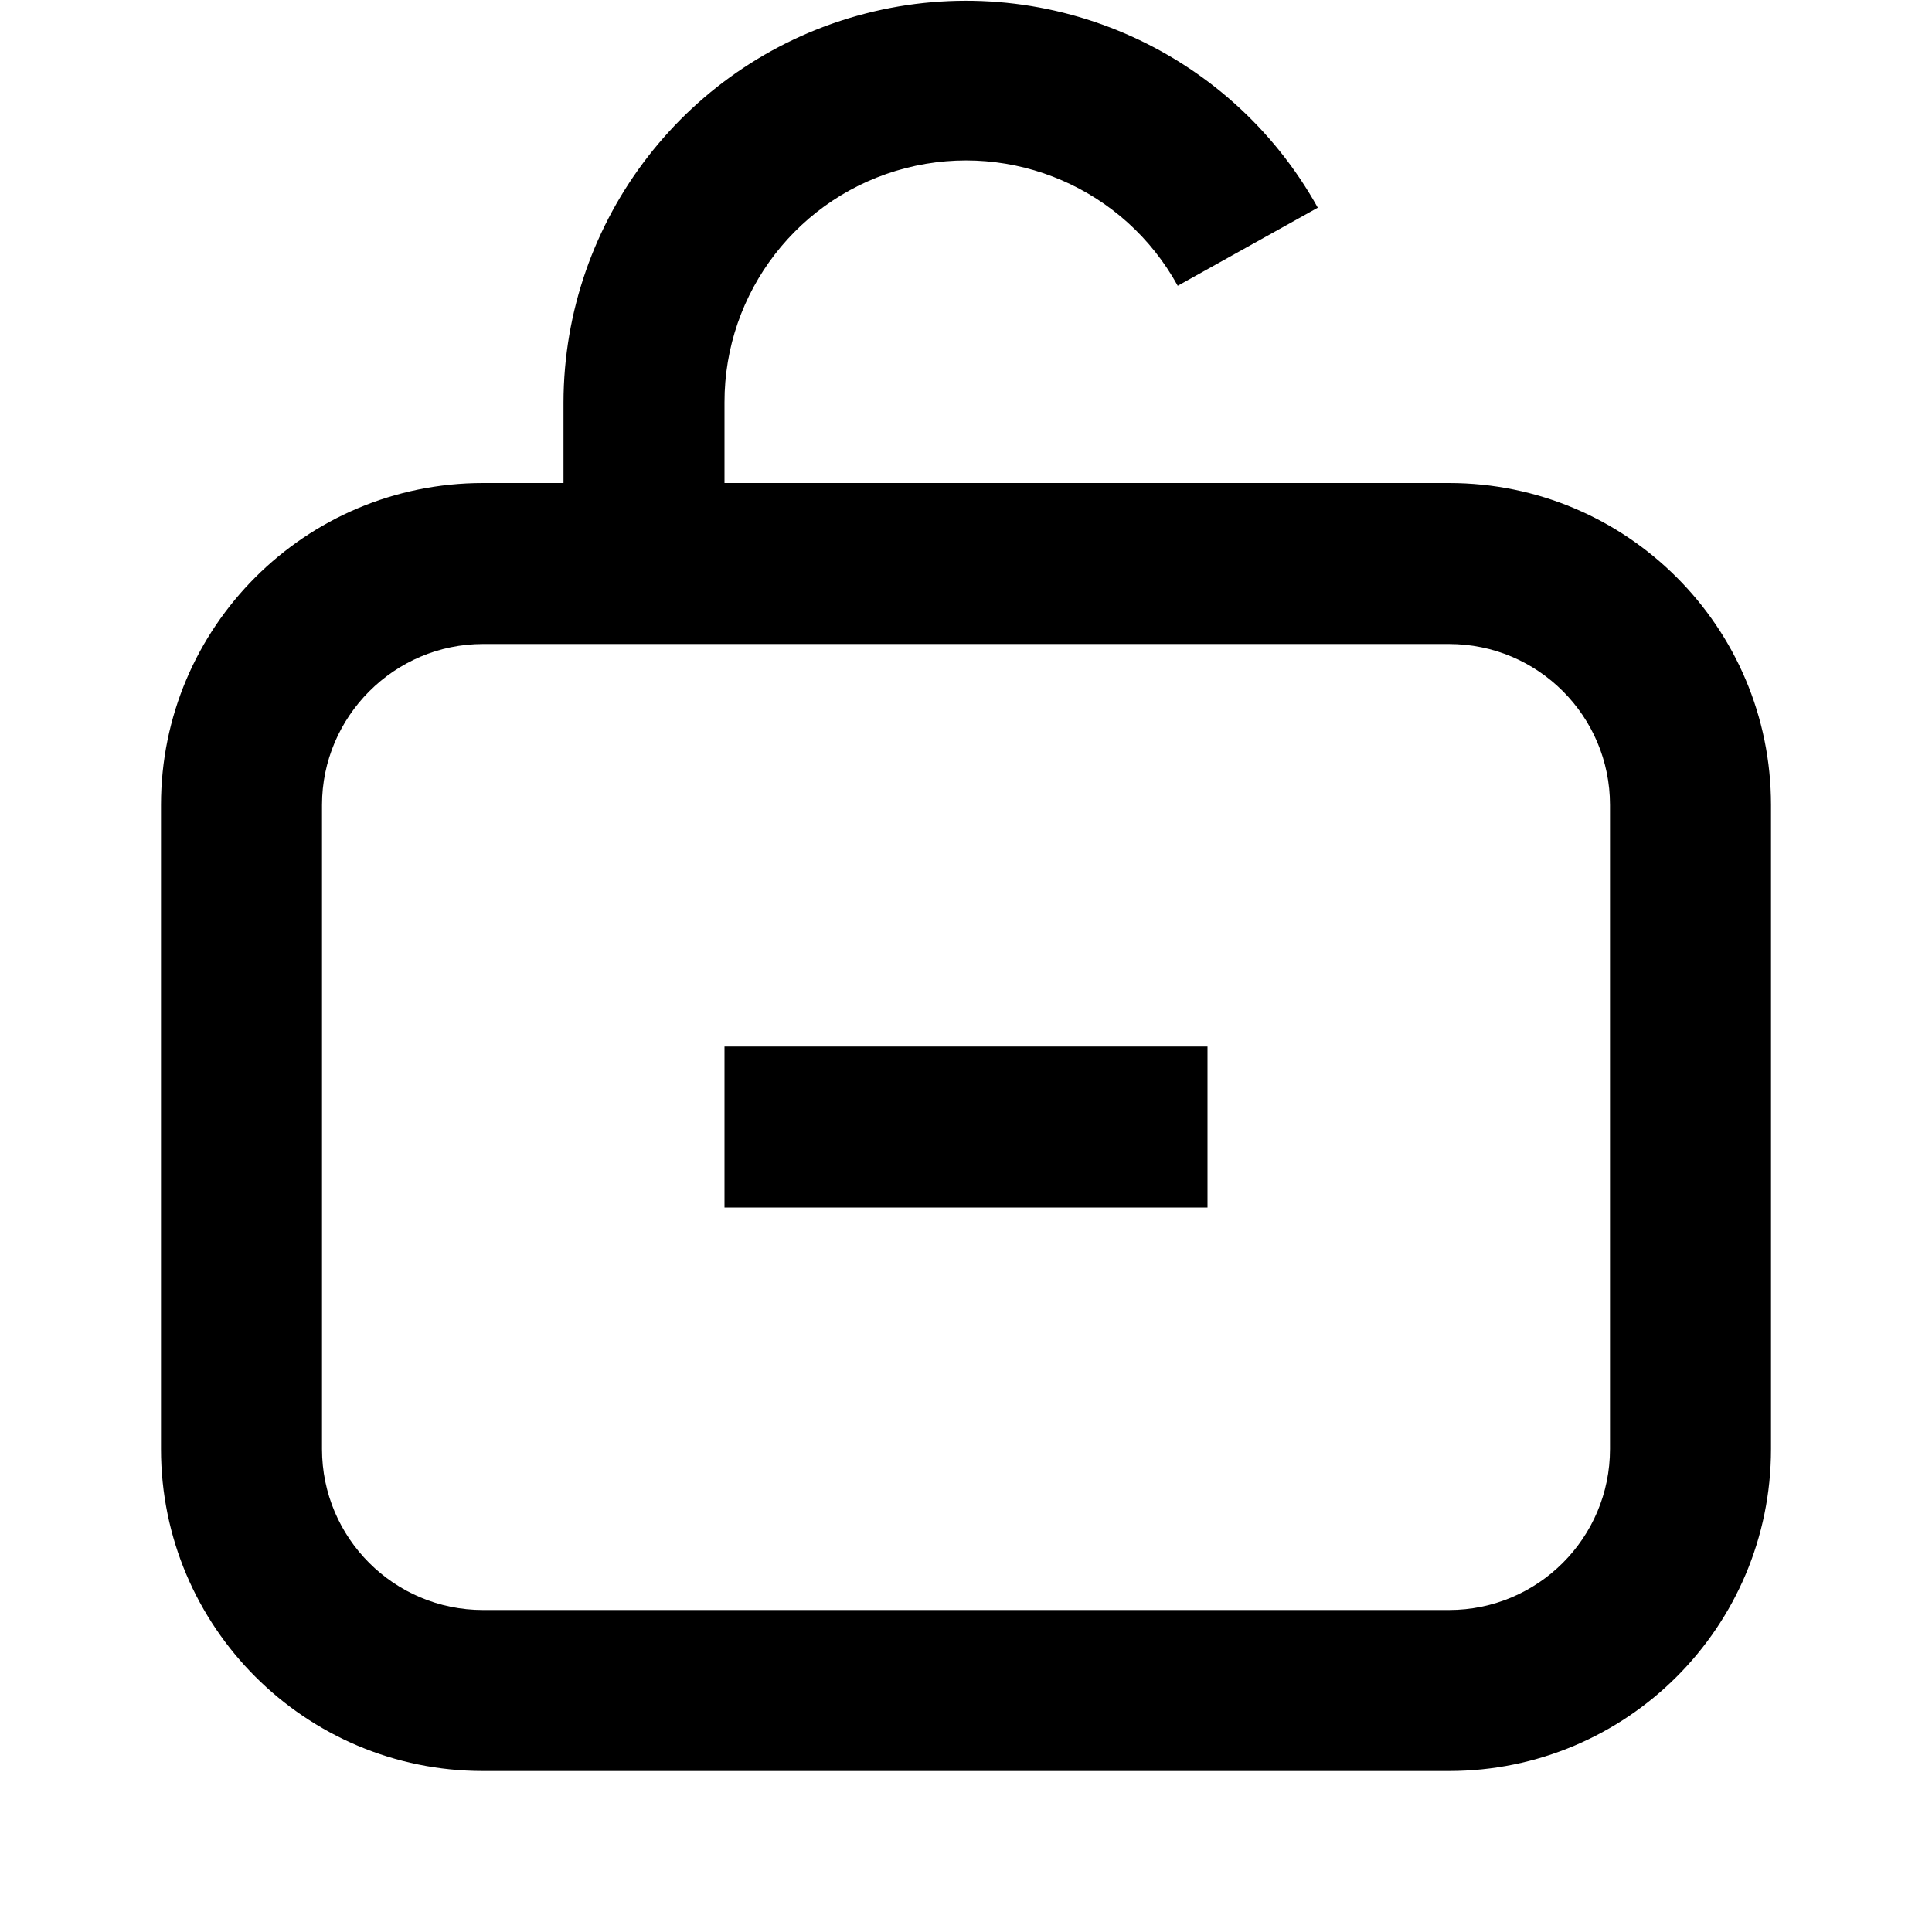
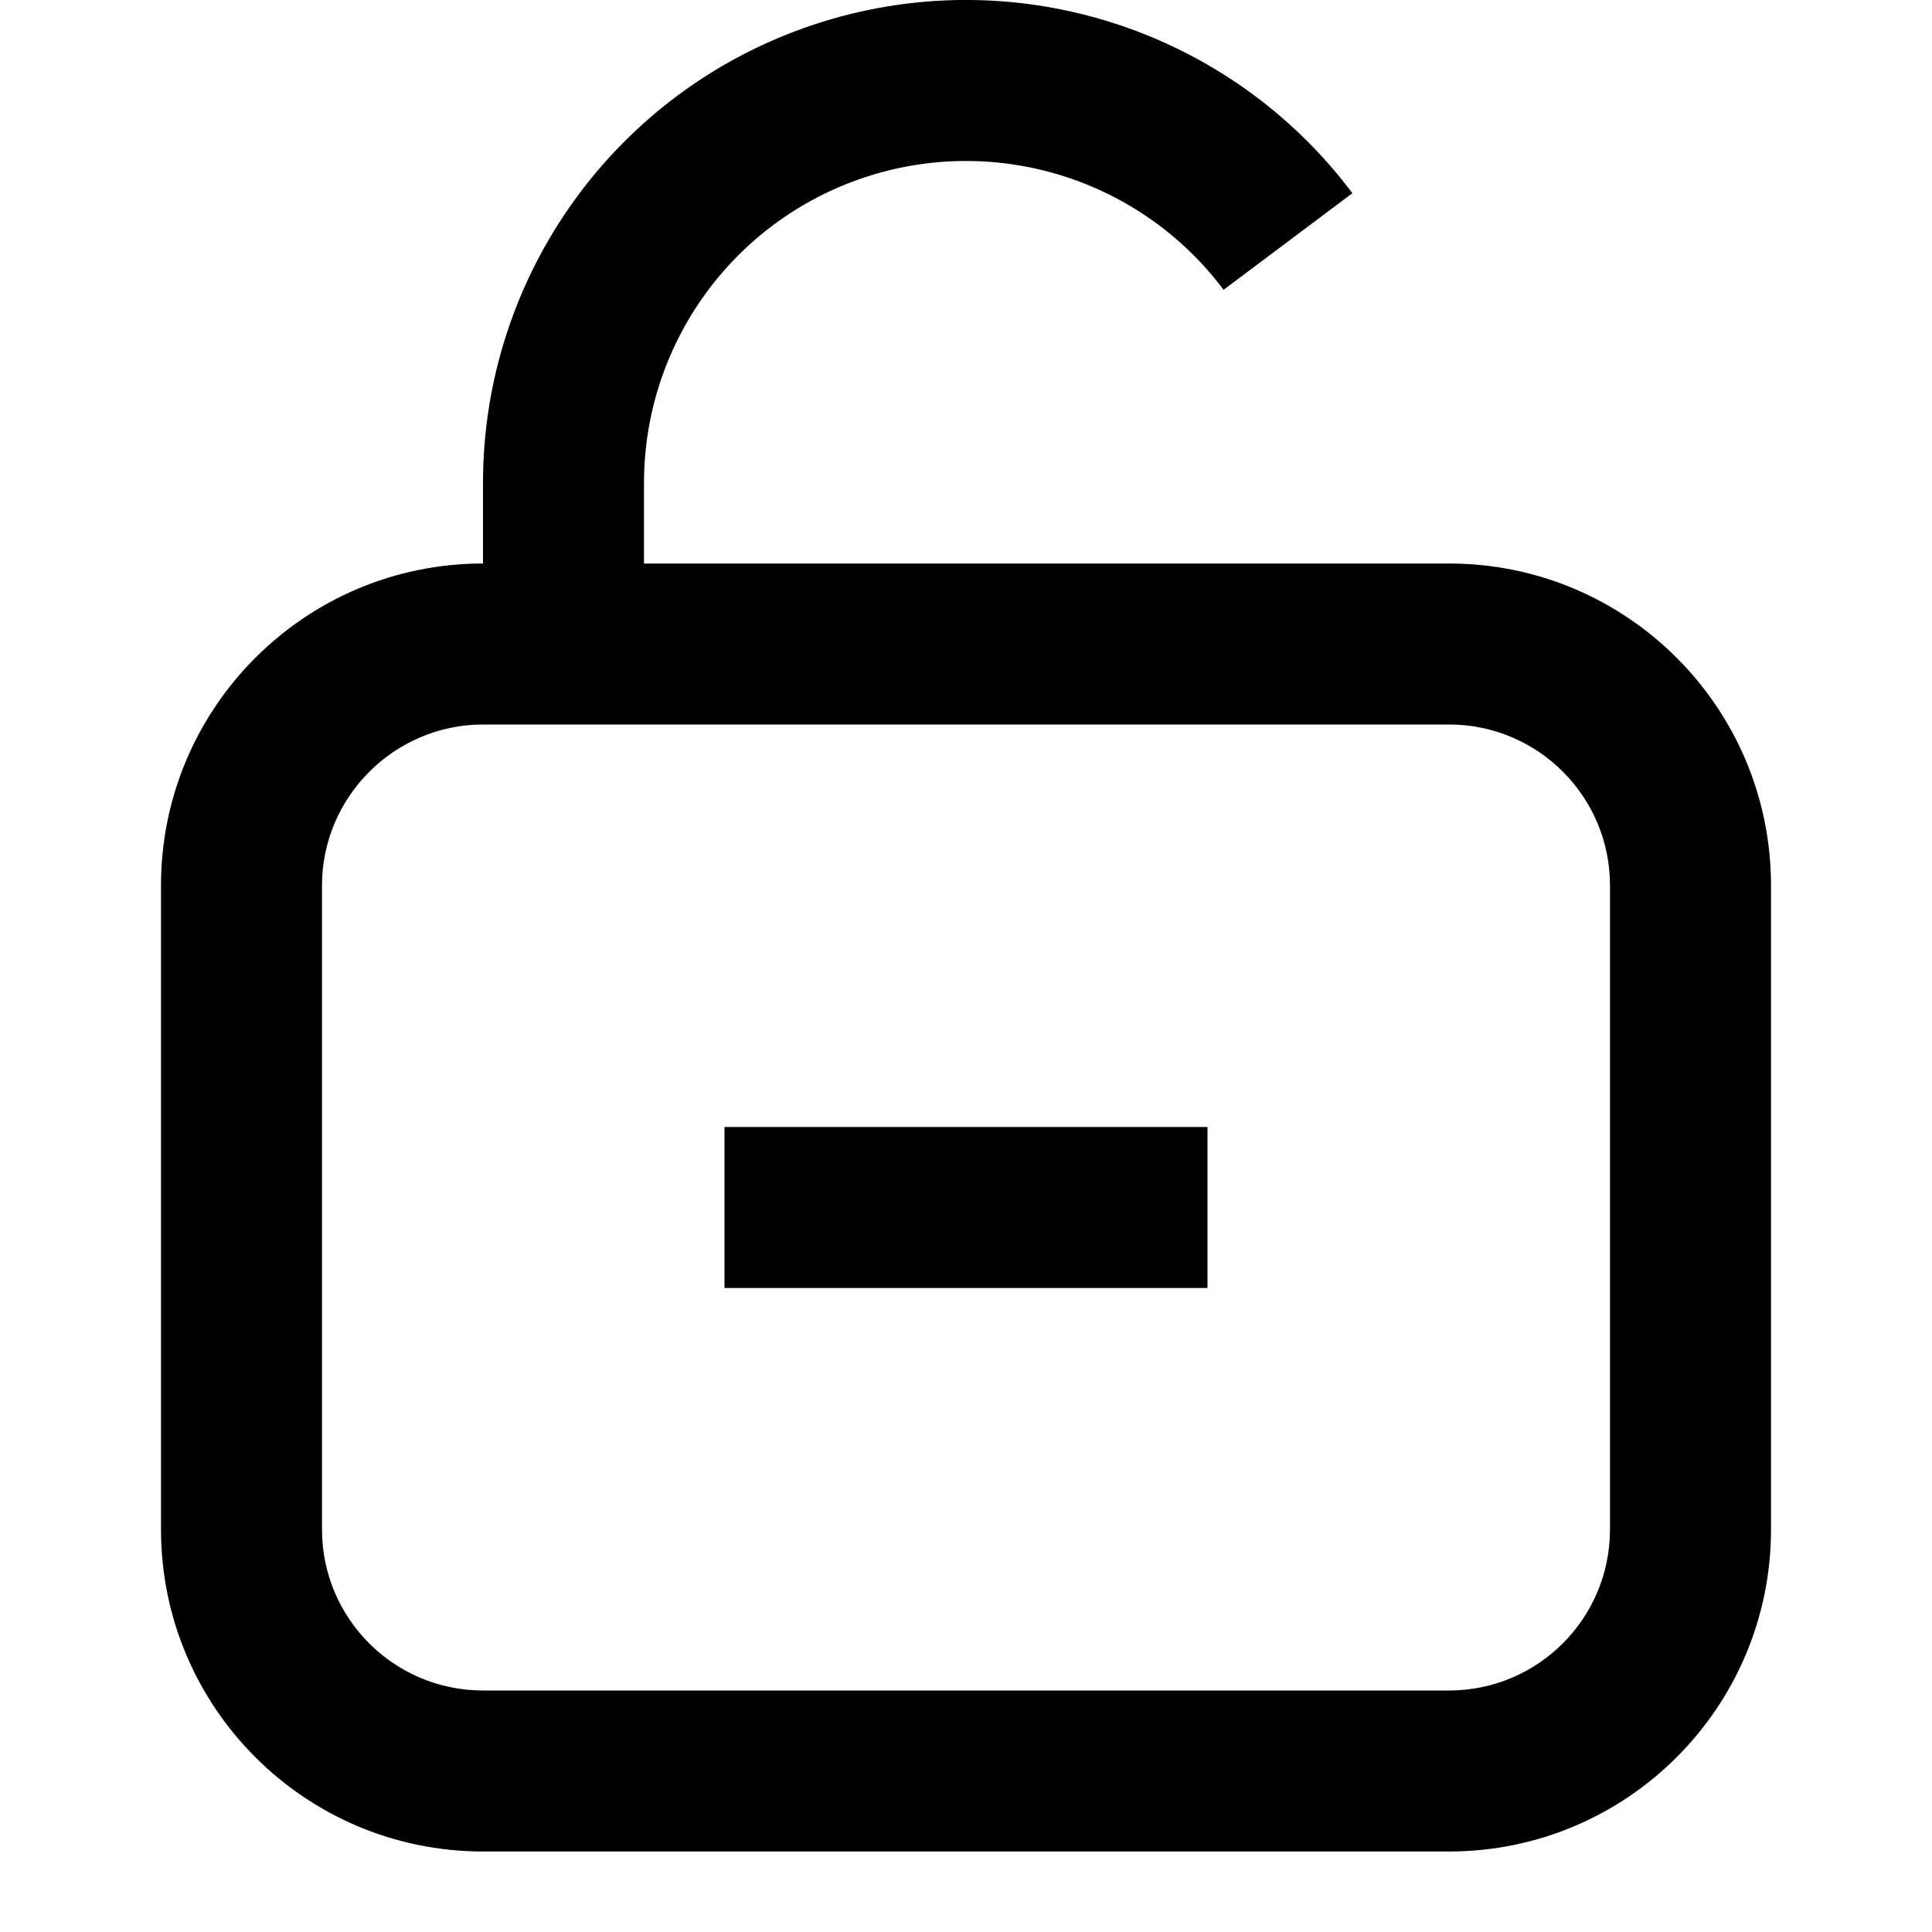
<svg xmlns="http://www.w3.org/2000/svg" width="24" height="24">
-   <path d="M9 13v2h6v-2zm0-8a3 3 0 0 1 5.63-1.45l1.74-.97A5 5 0 0 0 7 5v1H6a4 4 0 0 0-4 4v8a4 4 0 0 0 4 4h12a4 4 0 0 0 4-4v-8a4 4 0 0 0-4-4H9zm9 3a2 2 0 0 1 2 2v8a2 2 0 0 1-2 2H6a2 2 0 0 1-2-2v-8c0-1.1.9-2 2-2z" />
+   <path d="M9 14v2h6v-2zM8 6a4 4 0 0 1 7.2-2.4l1.6-1.2A6 6 0 0 0 6 6v1a4 4 0 0 0-4 4v8a4 4 0 0 0 4 4h12a4 4 0 0 0 4-4v-8a4 4 0 0 0-4-4H8zm10 3a2 2 0 0 1 2 2v8a2 2 0 0 1-2 2H6a2 2 0 0 1-2-2v-8c0-1.1.9-2 2-2z" />
</svg>
